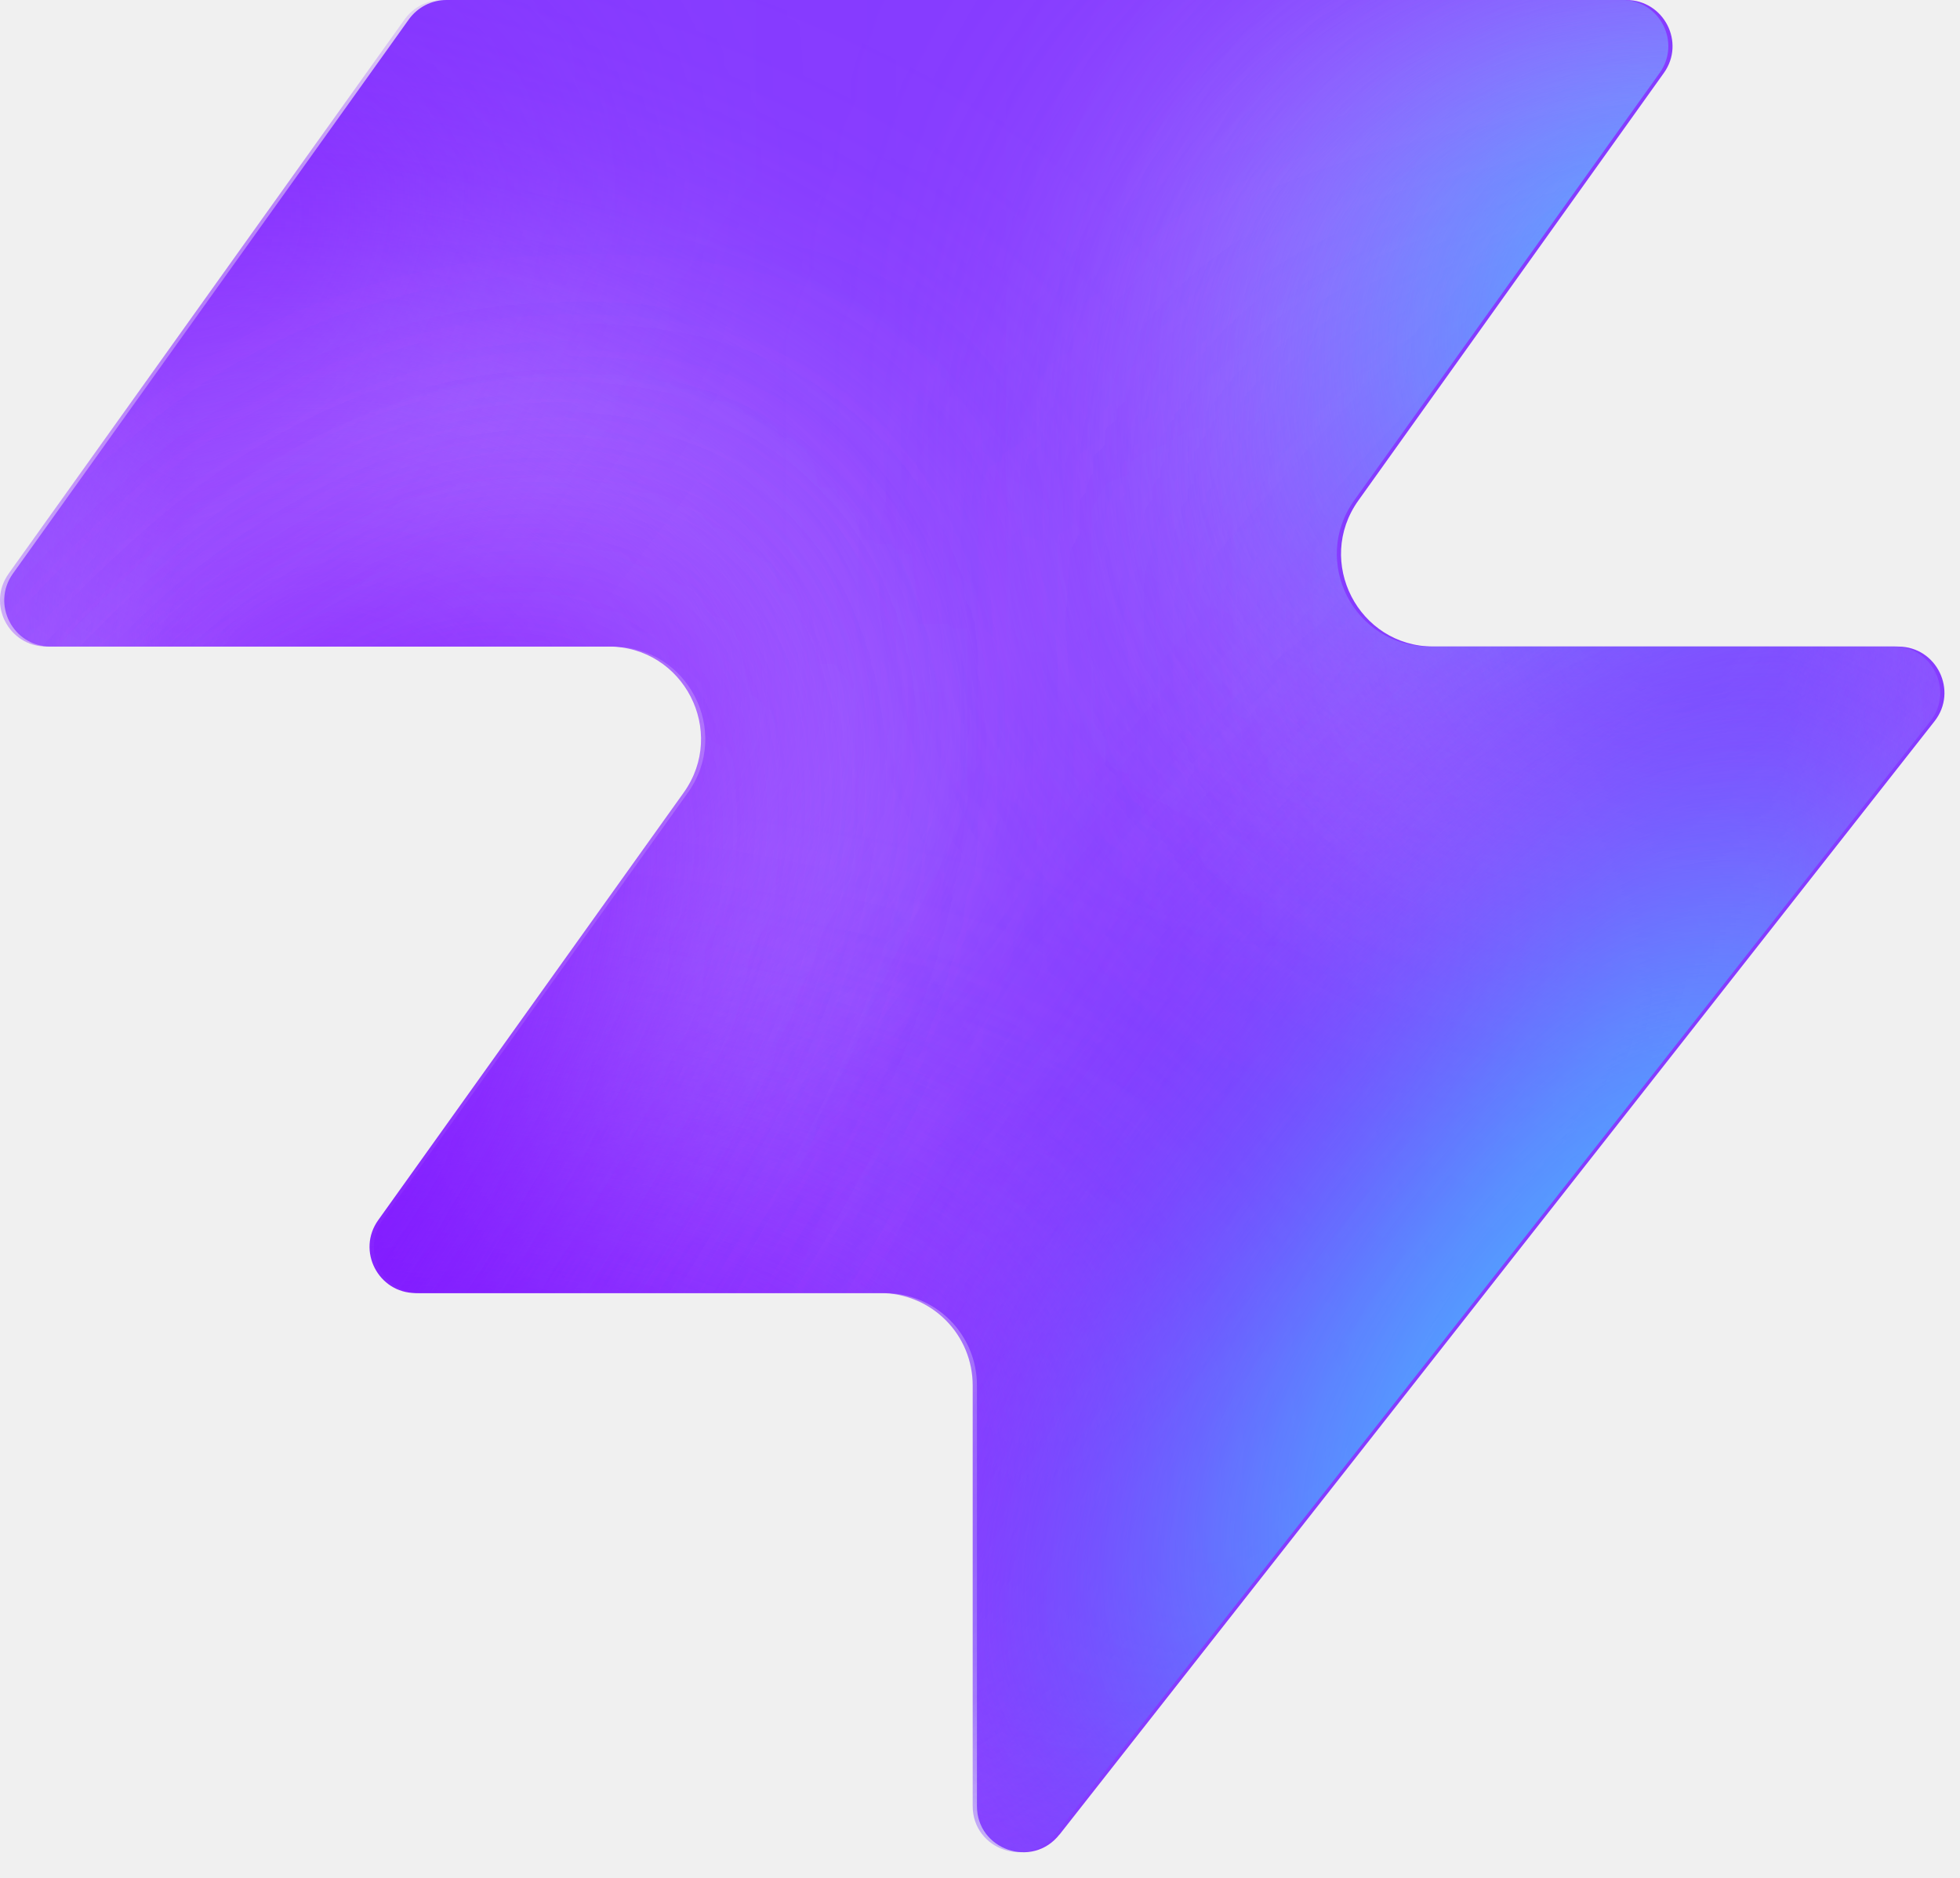
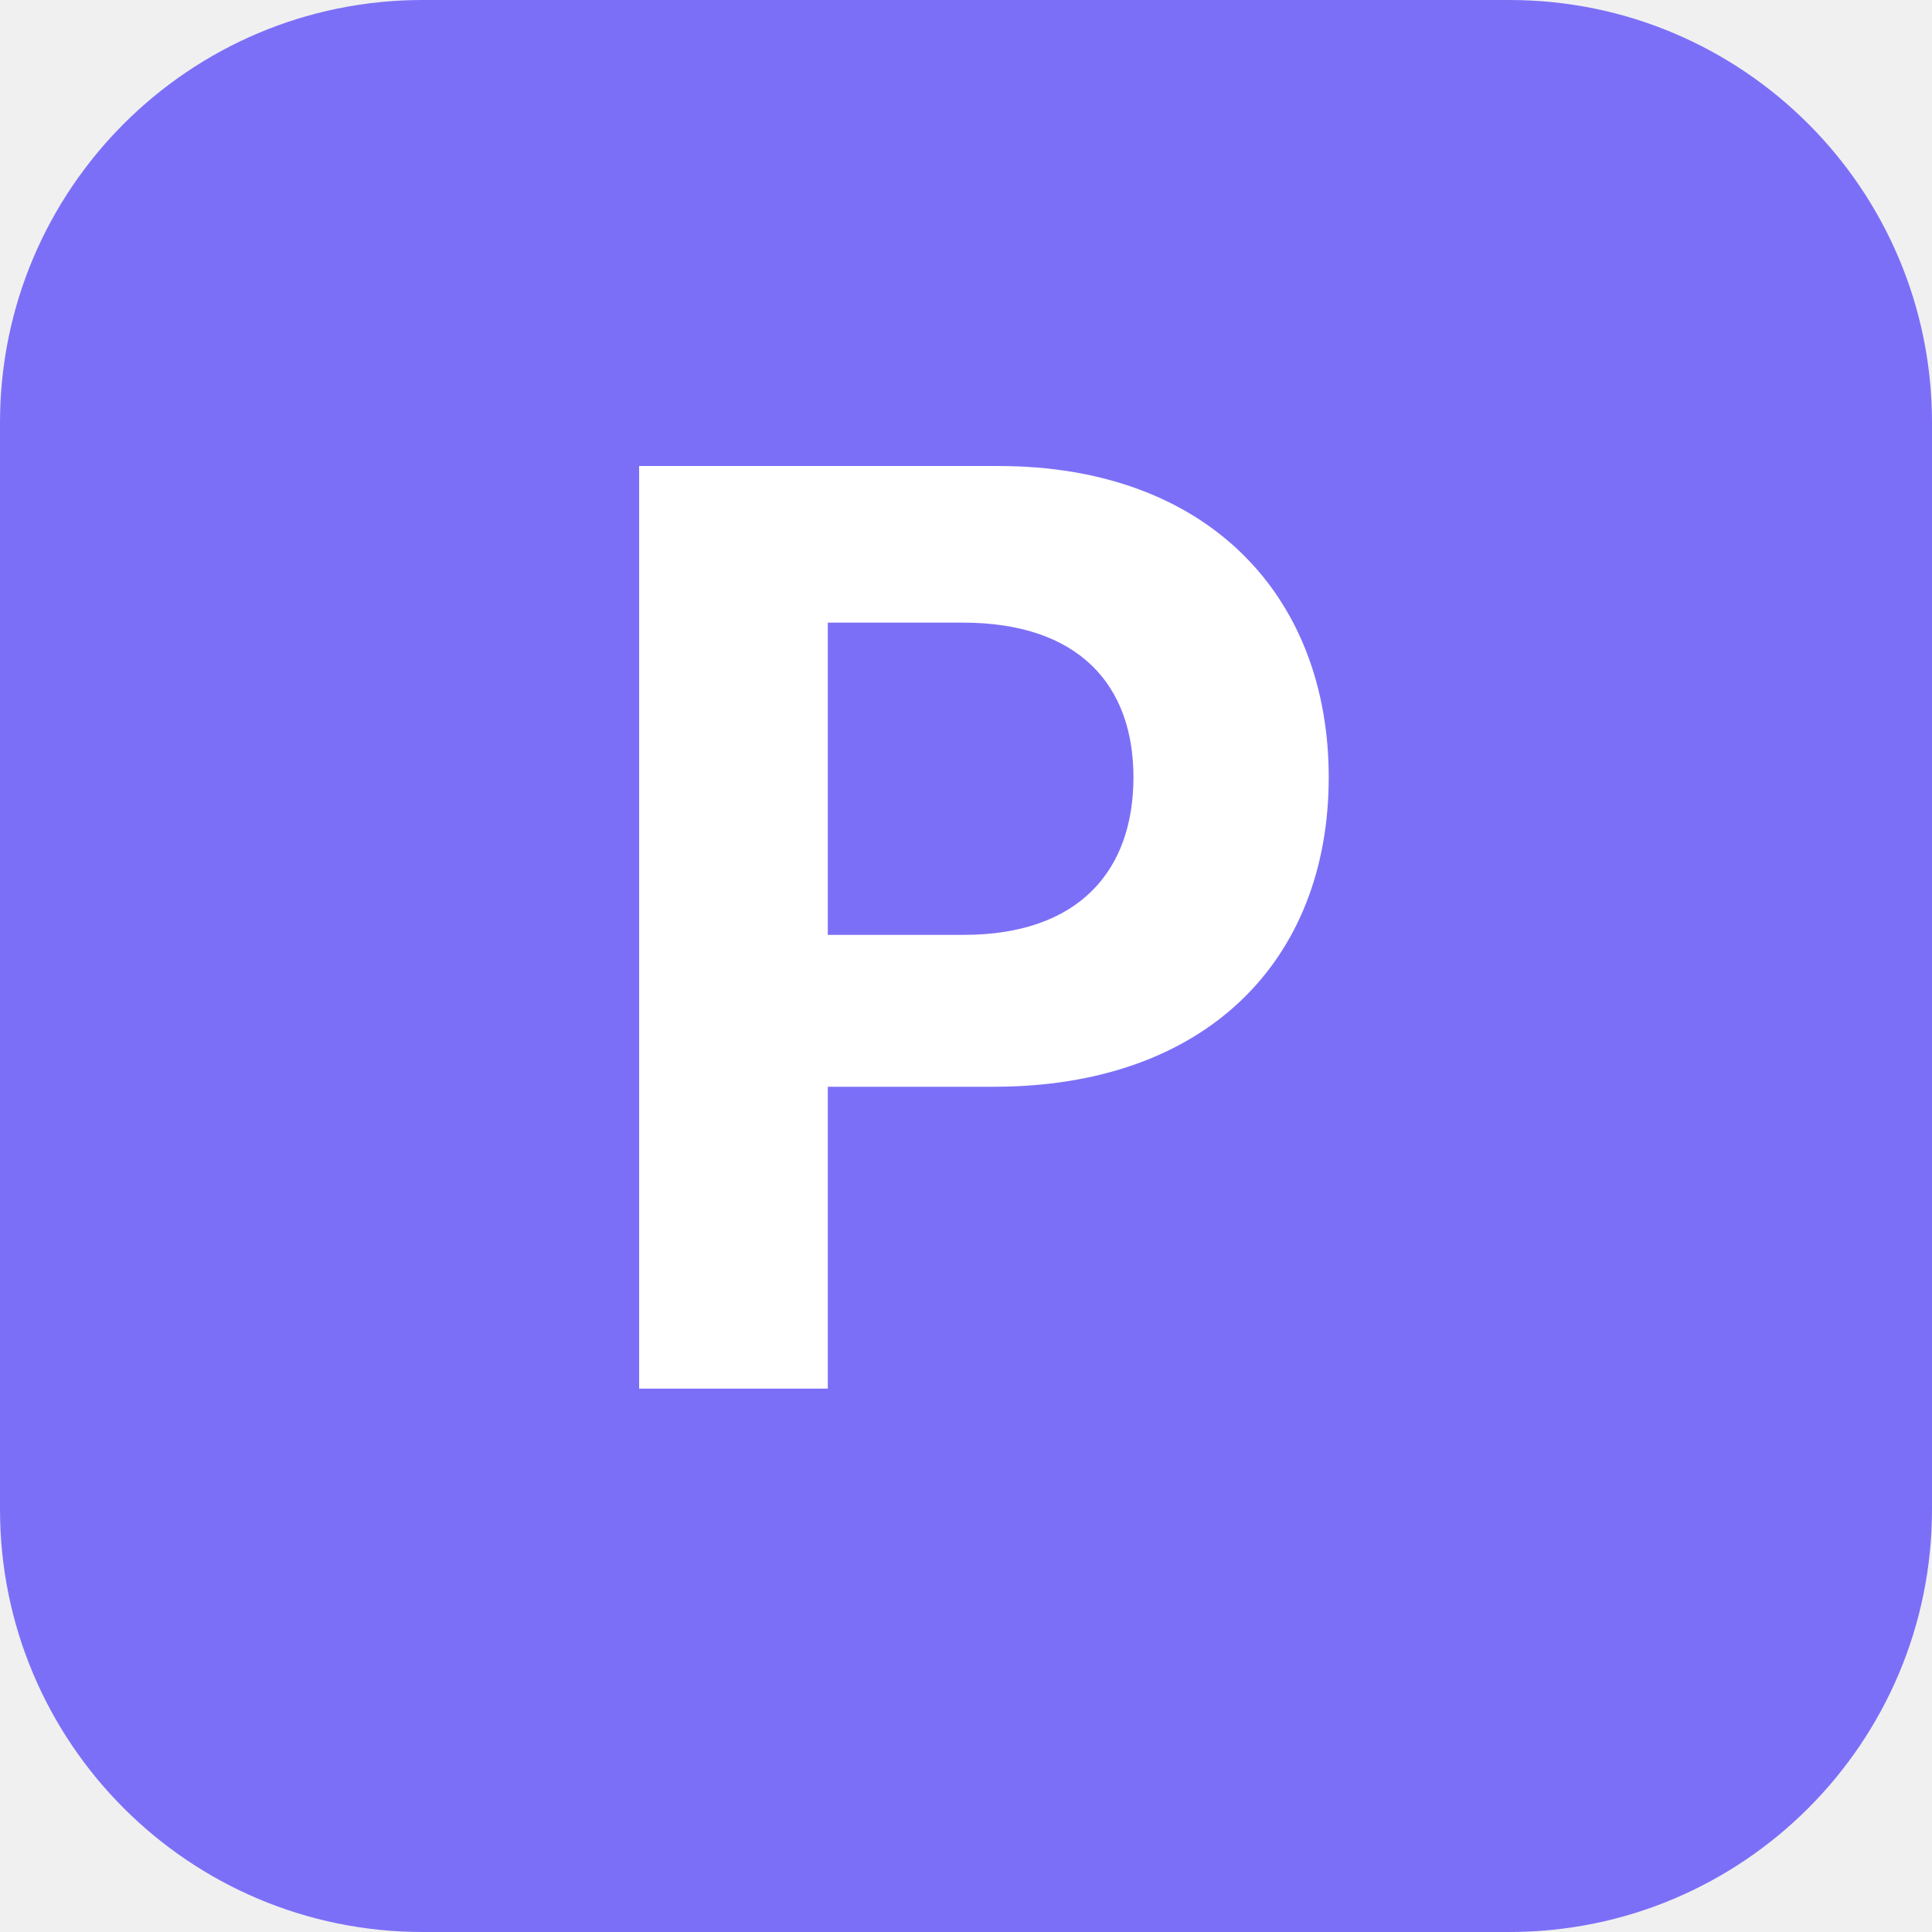
- <svg xmlns="http://www.w3.org/2000/svg" width="48" height="46" fill="none" viewBox="0 0 48 46">
-   <path fill="#863bff" d="M25.946 44.938c-.664.845-2.021.375-2.021-.698V33.937a2.26 2.26 0 0 0-2.262-2.262H10.287c-.92 0-1.456-1.04-.92-1.788l7.48-10.471c1.07-1.497 0-3.578-1.842-3.578H1.237c-.92 0-1.456-1.04-.92-1.788L10.013.474c.214-.297.556-.474.92-.474h28.894c.92 0 1.456 1.04.92 1.788l-7.48 10.471c-1.07 1.498 0 3.579 1.842 3.579h11.377c.943 0 1.473 1.088.89 1.83L25.947 44.94z" style="fill:#863bff;fill:color(display-p3 .525 .23 1);fill-opacity:1" />
-   <mask id="a" width="48" height="46" x="0" y="0" maskUnits="userSpaceOnUse" style="mask-type:alpha">
-     <path fill="#000" d="M25.842 44.938c-.664.844-2.021.375-2.021-.698V33.937a2.26 2.26 0 0 0-2.262-2.262H10.183c-.92 0-1.456-1.04-.92-1.788l7.48-10.471c1.07-1.498 0-3.579-1.842-3.579H1.133c-.92 0-1.456-1.04-.92-1.787L9.91.473c.214-.297.556-.474.92-.474h28.894c.92 0 1.456 1.04.92 1.788l-7.48 10.471c-1.07 1.498 0 3.578 1.842 3.578h11.377c.943 0 1.473 1.088.89 1.832L25.843 44.94z" style="fill:#000;fill-opacity:1" />
-   </mask>
-   <g mask="url(#a)">
-     <g filter="url(#b)">
-       <ellipse cx="5.508" cy="14.704" fill="#ede6ff" rx="5.508" ry="14.704" style="fill:#ede6ff;fill:color(display-p3 .927 .903 1);fill-opacity:1" transform="matrix(.00324 1 1 -.00324 -4.47 31.516)" />
-     </g>
-     <g filter="url(#c)">
-       <ellipse cx="10.399" cy="29.851" fill="#ede6ff" rx="10.399" ry="29.851" style="fill:#ede6ff;fill:color(display-p3 .927 .903 1);fill-opacity:1" transform="matrix(.00324 1 1 -.00324 -39.328 7.883)" />
-     </g>
-     <g filter="url(#d)">
-       <ellipse cx="5.508" cy="30.487" fill="#7e14ff" rx="5.508" ry="30.487" style="fill:#7e14ff;fill:color(display-p3 .492 .077 1);fill-opacity:1" transform="rotate(89.814 -25.913 -14.639)scale(1 -1)" />
-     </g>
-     <g filter="url(#e)">
-       <ellipse cx="5.508" cy="30.599" fill="#7e14ff" rx="5.508" ry="30.599" style="fill:#7e14ff;fill:color(display-p3 .492 .077 1);fill-opacity:1" transform="rotate(89.814 -32.644 -3.334)scale(1 -1)" />
-     </g>
-     <g filter="url(#f)">
-       <ellipse cx="5.508" cy="30.599" fill="#7e14ff" rx="5.508" ry="30.599" style="fill:#7e14ff;fill:color(display-p3 .492 .077 1);fill-opacity:1" transform="matrix(.00324 1 1 -.00324 -34.34 30.47)" />
-     </g>
-     <g filter="url(#g)">
-       <ellipse cx="14.072" cy="22.078" fill="#ede6ff" rx="14.072" ry="22.078" style="fill:#ede6ff;fill:color(display-p3 .927 .903 1);fill-opacity:1" transform="rotate(93.35 24.506 48.493)scale(-1 1)" />
-     </g>
-     <g filter="url(#h)">
-       <ellipse cx="3.47" cy="21.501" fill="#7e14ff" rx="3.47" ry="21.501" style="fill:#7e14ff;fill:color(display-p3 .492 .077 1);fill-opacity:1" transform="rotate(89.009 28.708 47.59)scale(-1 1)" />
-     </g>
-     <g filter="url(#i)">
-       <ellipse cx="3.47" cy="21.501" fill="#7e14ff" rx="3.47" ry="21.501" style="fill:#7e14ff;fill:color(display-p3 .492 .077 1);fill-opacity:1" transform="rotate(89.009 28.708 47.59)scale(-1 1)" />
-     </g>
-     <g filter="url(#j)">
-       <ellipse cx=".387" cy="8.972" fill="#7e14ff" rx="4.407" ry="29.108" style="fill:#7e14ff;fill:color(display-p3 .492 .077 1);fill-opacity:1" transform="rotate(39.51 .387 8.972)" />
-     </g>
-     <g filter="url(#k)">
-       <ellipse cx="47.523" cy="-6.092" fill="#7e14ff" rx="4.407" ry="29.108" style="fill:#7e14ff;fill:color(display-p3 .492 .077 1);fill-opacity:1" transform="rotate(37.892 47.523 -6.092)" />
-     </g>
-     <g filter="url(#l)">
-       <ellipse cx="41.412" cy="6.333" fill="#47bfff" rx="5.971" ry="9.665" style="fill:#47bfff;fill:color(display-p3 .28 .748 1);fill-opacity:1" transform="rotate(37.892 41.412 6.333)" />
-     </g>
-     <g filter="url(#m)">
-       <ellipse cx="-1.879" cy="38.332" fill="#7e14ff" rx="4.407" ry="29.108" style="fill:#7e14ff;fill:color(display-p3 .492 .077 1);fill-opacity:1" transform="rotate(37.892 -1.88 38.332)" />
-     </g>
-     <g filter="url(#n)">
-       <ellipse cx="-1.879" cy="38.332" fill="#7e14ff" rx="4.407" ry="29.108" style="fill:#7e14ff;fill:color(display-p3 .492 .077 1);fill-opacity:1" transform="rotate(37.892 -1.88 38.332)" />
-     </g>
-     <g filter="url(#o)">
-       <ellipse cx="35.651" cy="29.907" fill="#7e14ff" rx="4.407" ry="29.108" style="fill:#7e14ff;fill:color(display-p3 .492 .077 1);fill-opacity:1" transform="rotate(37.892 35.651 29.907)" />
-     </g>
-     <g filter="url(#p)">
-       <ellipse cx="38.418" cy="32.4" fill="#47bfff" rx="5.971" ry="15.297" style="fill:#47bfff;fill:color(display-p3 .28 .748 1);fill-opacity:1" transform="rotate(37.892 38.418 32.4)" />
-     </g>
-   </g>
-   <defs>
-     <filter id="b" width="60.045" height="41.654" x="-19.77" y="16.149" color-interpolation-filters="sRGB" filterUnits="userSpaceOnUse">
-       <feFlood flood-opacity="0" result="BackgroundImageFix" />
-       <feBlend in="SourceGraphic" in2="BackgroundImageFix" result="shape" />
-       <feGaussianBlur result="effect1_foregroundBlur_2002_17158" stdDeviation="7.659" />
-     </filter>
-     <filter id="c" width="90.34" height="51.437" x="-54.613" y="-7.533" color-interpolation-filters="sRGB" filterUnits="userSpaceOnUse">
-       <feFlood flood-opacity="0" result="BackgroundImageFix" />
-       <feBlend in="SourceGraphic" in2="BackgroundImageFix" result="shape" />
-       <feGaussianBlur result="effect1_foregroundBlur_2002_17158" stdDeviation="7.659" />
-     </filter>
-     <filter id="d" width="79.355" height="29.4" x="-49.64" y="2.03" color-interpolation-filters="sRGB" filterUnits="userSpaceOnUse">
-       <feFlood flood-opacity="0" result="BackgroundImageFix" />
-       <feBlend in="SourceGraphic" in2="BackgroundImageFix" result="shape" />
-       <feGaussianBlur result="effect1_foregroundBlur_2002_17158" stdDeviation="4.596" />
-     </filter>
-     <filter id="e" width="79.579" height="29.4" x="-45.045" y="20.029" color-interpolation-filters="sRGB" filterUnits="userSpaceOnUse">
-       <feFlood flood-opacity="0" result="BackgroundImageFix" />
-       <feBlend in="SourceGraphic" in2="BackgroundImageFix" result="shape" />
-       <feGaussianBlur result="effect1_foregroundBlur_2002_17158" stdDeviation="4.596" />
-     </filter>
-     <filter id="f" width="79.579" height="29.4" x="-43.513" y="21.178" color-interpolation-filters="sRGB" filterUnits="userSpaceOnUse">
-       <feFlood flood-opacity="0" result="BackgroundImageFix" />
-       <feBlend in="SourceGraphic" in2="BackgroundImageFix" result="shape" />
-       <feGaussianBlur result="effect1_foregroundBlur_2002_17158" stdDeviation="4.596" />
-     </filter>
-     <filter id="g" width="74.749" height="58.852" x="15.756" y="-17.901" color-interpolation-filters="sRGB" filterUnits="userSpaceOnUse">
-       <feFlood flood-opacity="0" result="BackgroundImageFix" />
-       <feBlend in="SourceGraphic" in2="BackgroundImageFix" result="shape" />
-       <feGaussianBlur result="effect1_foregroundBlur_2002_17158" stdDeviation="7.659" />
-     </filter>
-     <filter id="h" width="61.377" height="25.362" x="23.548" y="2.284" color-interpolation-filters="sRGB" filterUnits="userSpaceOnUse">
-       <feFlood flood-opacity="0" result="BackgroundImageFix" />
-       <feBlend in="SourceGraphic" in2="BackgroundImageFix" result="shape" />
-       <feGaussianBlur result="effect1_foregroundBlur_2002_17158" stdDeviation="4.596" />
-     </filter>
-     <filter id="i" width="61.377" height="25.362" x="23.548" y="2.284" color-interpolation-filters="sRGB" filterUnits="userSpaceOnUse">
-       <feFlood flood-opacity="0" result="BackgroundImageFix" />
-       <feBlend in="SourceGraphic" in2="BackgroundImageFix" result="shape" />
-       <feGaussianBlur result="effect1_foregroundBlur_2002_17158" stdDeviation="4.596" />
-     </filter>
-     <filter id="j" width="56.045" height="63.649" x="-27.636" y="-22.853" color-interpolation-filters="sRGB" filterUnits="userSpaceOnUse">
-       <feFlood flood-opacity="0" result="BackgroundImageFix" />
-       <feBlend in="SourceGraphic" in2="BackgroundImageFix" result="shape" />
-       <feGaussianBlur result="effect1_foregroundBlur_2002_17158" stdDeviation="4.596" />
-     </filter>
-     <filter id="k" width="54.814" height="64.646" x="20.116" y="-38.415" color-interpolation-filters="sRGB" filterUnits="userSpaceOnUse">
-       <feFlood flood-opacity="0" result="BackgroundImageFix" />
-       <feBlend in="SourceGraphic" in2="BackgroundImageFix" result="shape" />
-       <feGaussianBlur result="effect1_foregroundBlur_2002_17158" stdDeviation="4.596" />
-     </filter>
-     <filter id="l" width="33.541" height="35.313" x="24.641" y="-11.323" color-interpolation-filters="sRGB" filterUnits="userSpaceOnUse">
-       <feFlood flood-opacity="0" result="BackgroundImageFix" />
-       <feBlend in="SourceGraphic" in2="BackgroundImageFix" result="shape" />
-       <feGaussianBlur result="effect1_foregroundBlur_2002_17158" stdDeviation="4.596" />
-     </filter>
-     <filter id="m" width="54.814" height="64.646" x="-29.286" y="6.009" color-interpolation-filters="sRGB" filterUnits="userSpaceOnUse">
-       <feFlood flood-opacity="0" result="BackgroundImageFix" />
-       <feBlend in="SourceGraphic" in2="BackgroundImageFix" result="shape" />
-       <feGaussianBlur result="effect1_foregroundBlur_2002_17158" stdDeviation="4.596" />
-     </filter>
-     <filter id="n" width="54.814" height="64.646" x="-29.286" y="6.009" color-interpolation-filters="sRGB" filterUnits="userSpaceOnUse">
-       <feFlood flood-opacity="0" result="BackgroundImageFix" />
-       <feBlend in="SourceGraphic" in2="BackgroundImageFix" result="shape" />
-       <feGaussianBlur result="effect1_foregroundBlur_2002_17158" stdDeviation="4.596" />
-     </filter>
-     <filter id="o" width="54.814" height="64.646" x="8.244" y="-2.416" color-interpolation-filters="sRGB" filterUnits="userSpaceOnUse">
-       <feFlood flood-opacity="0" result="BackgroundImageFix" />
-       <feBlend in="SourceGraphic" in2="BackgroundImageFix" result="shape" />
-       <feGaussianBlur result="effect1_foregroundBlur_2002_17158" stdDeviation="4.596" />
-     </filter>
-     <filter id="p" width="39.409" height="43.623" x="18.713" y="10.588" color-interpolation-filters="sRGB" filterUnits="userSpaceOnUse">
-       <feFlood flood-opacity="0" result="BackgroundImageFix" />
-       <feBlend in="SourceGraphic" in2="BackgroundImageFix" result="shape" />
-       <feGaussianBlur result="effect1_foregroundBlur_2002_17158" stdDeviation="4.596" />
-     </filter>
-   </defs>
+ <svg xmlns="http://www.w3.org/2000/svg" viewBox="0 0 32 32">
+   <rect width="32" height="32" rx="7" fill="#7c6ff7" />
+   <text x="16" y="23" font-family="-apple-system, BlinkMacSystemFont, Inter, sans-serif" font-size="21" font-weight="700" text-anchor="middle" fill="#ffffff">P</text>
</svg>
